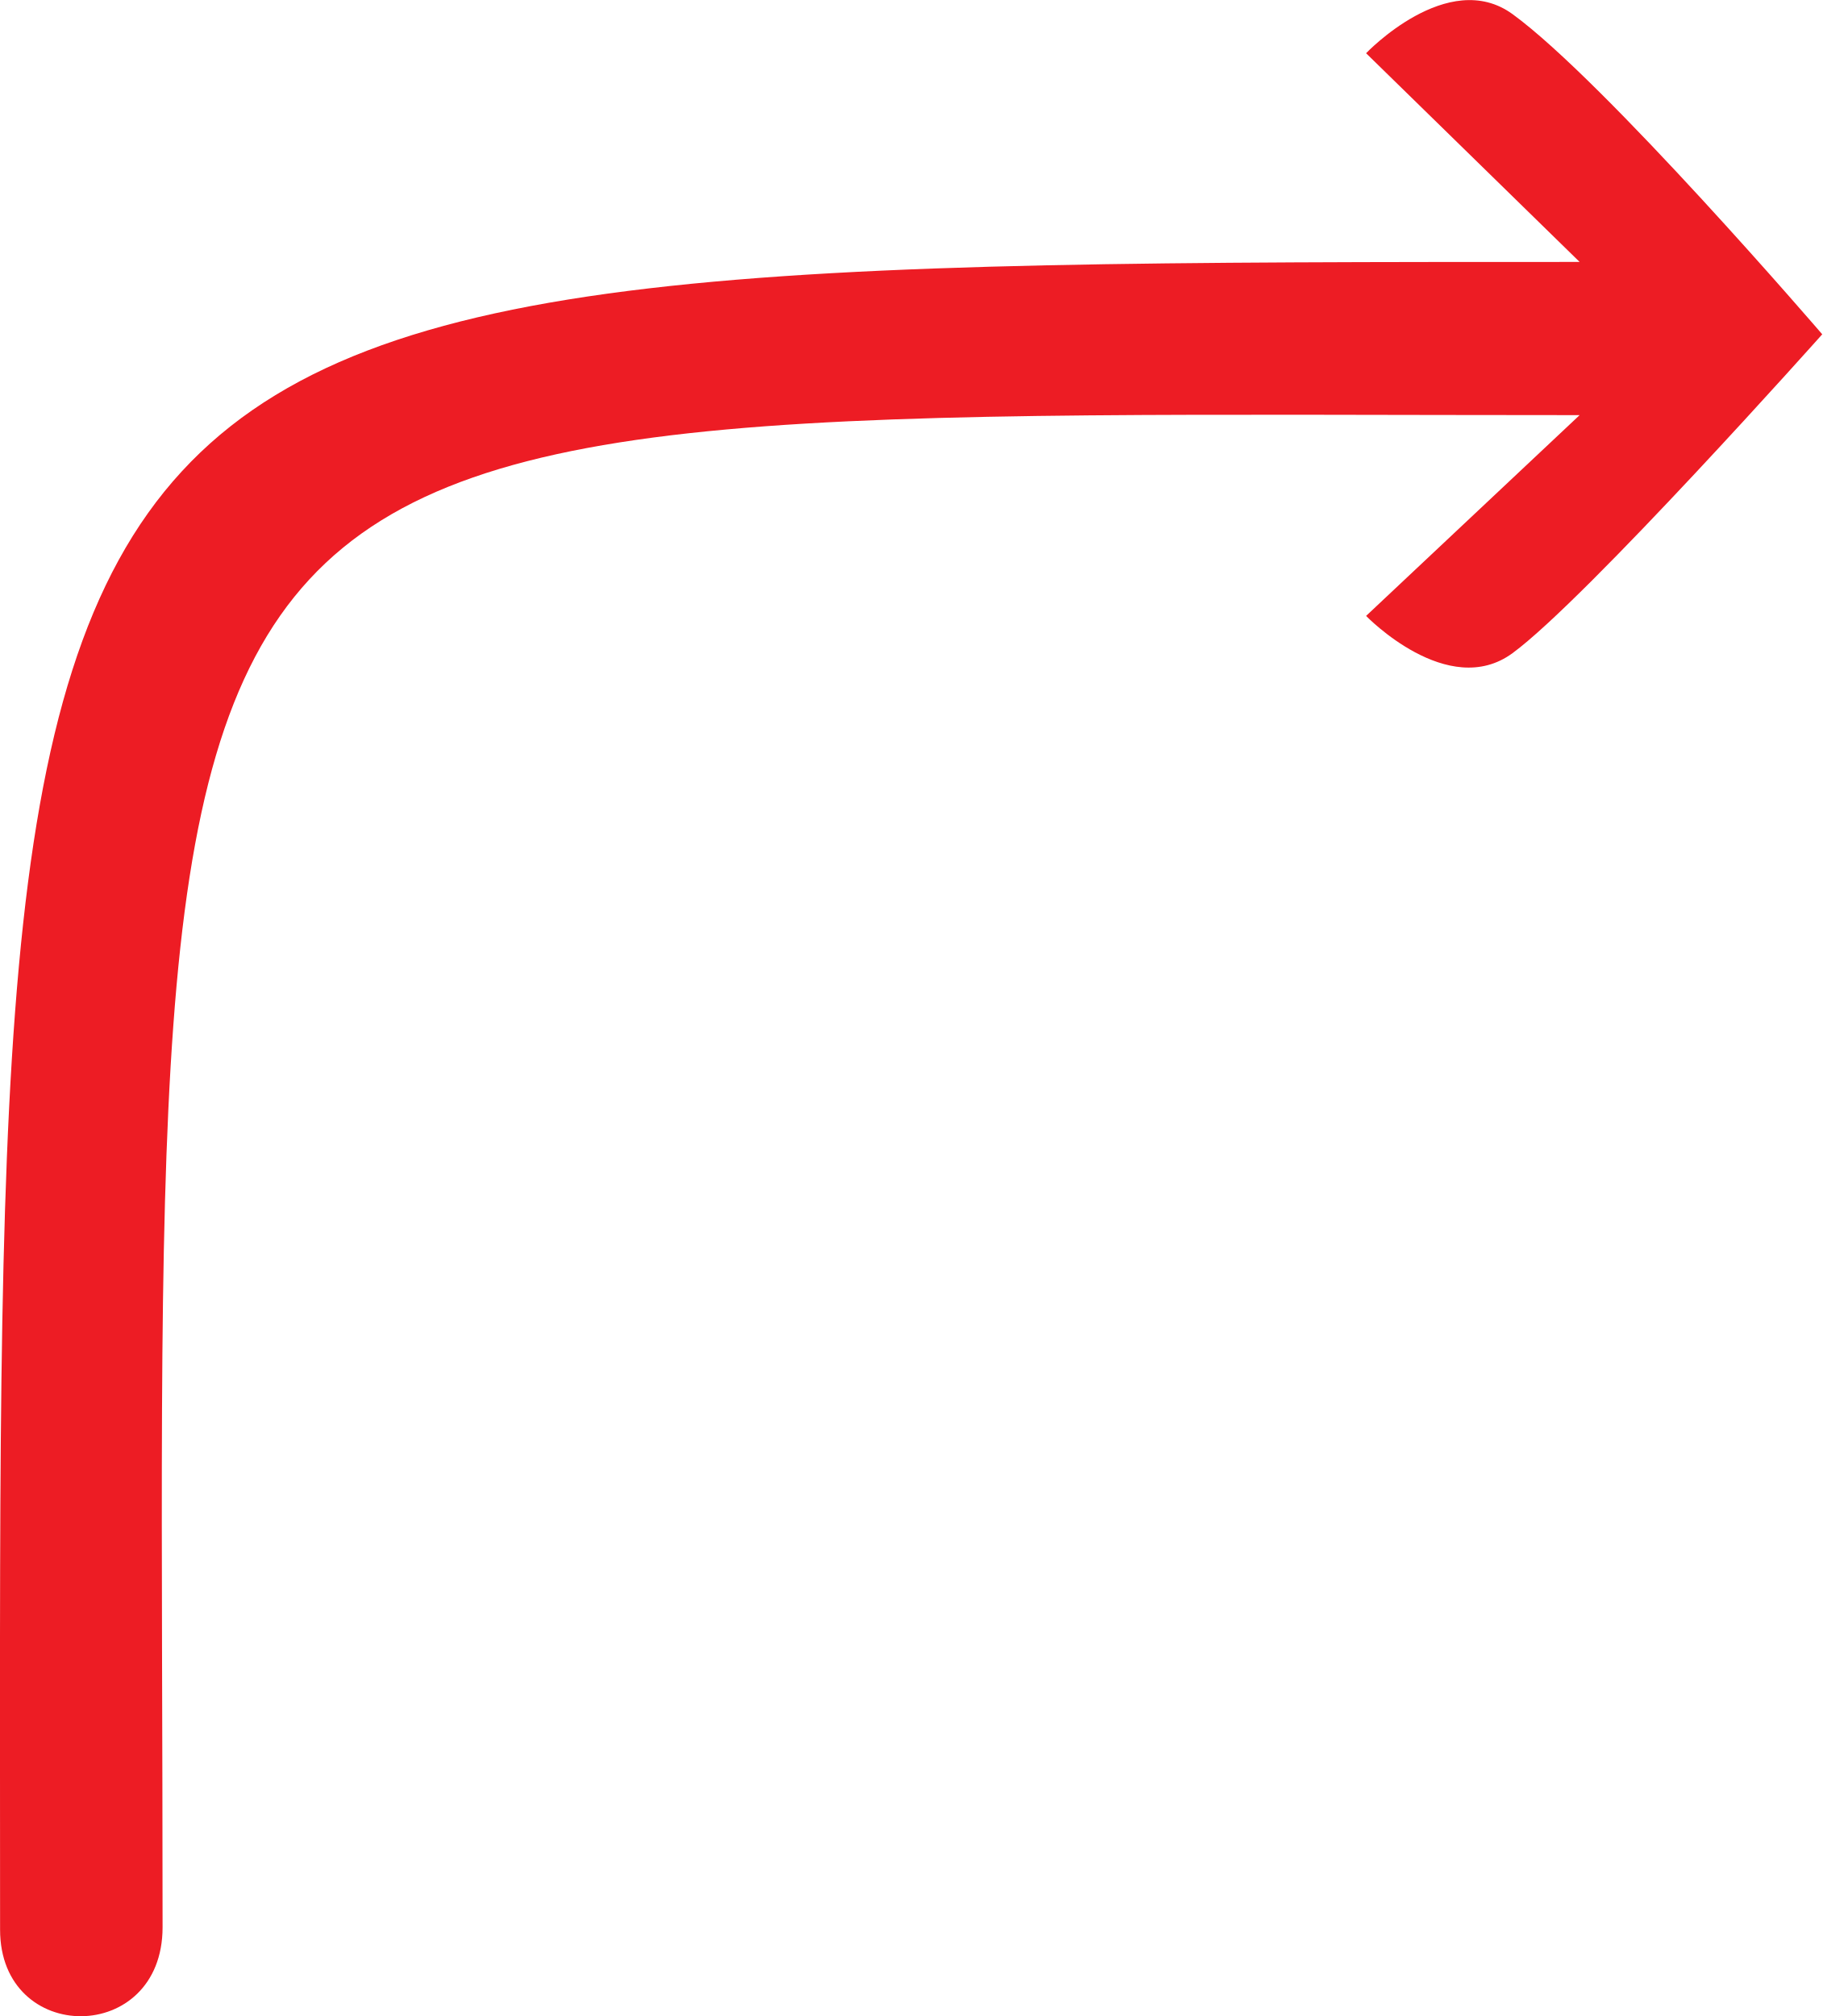
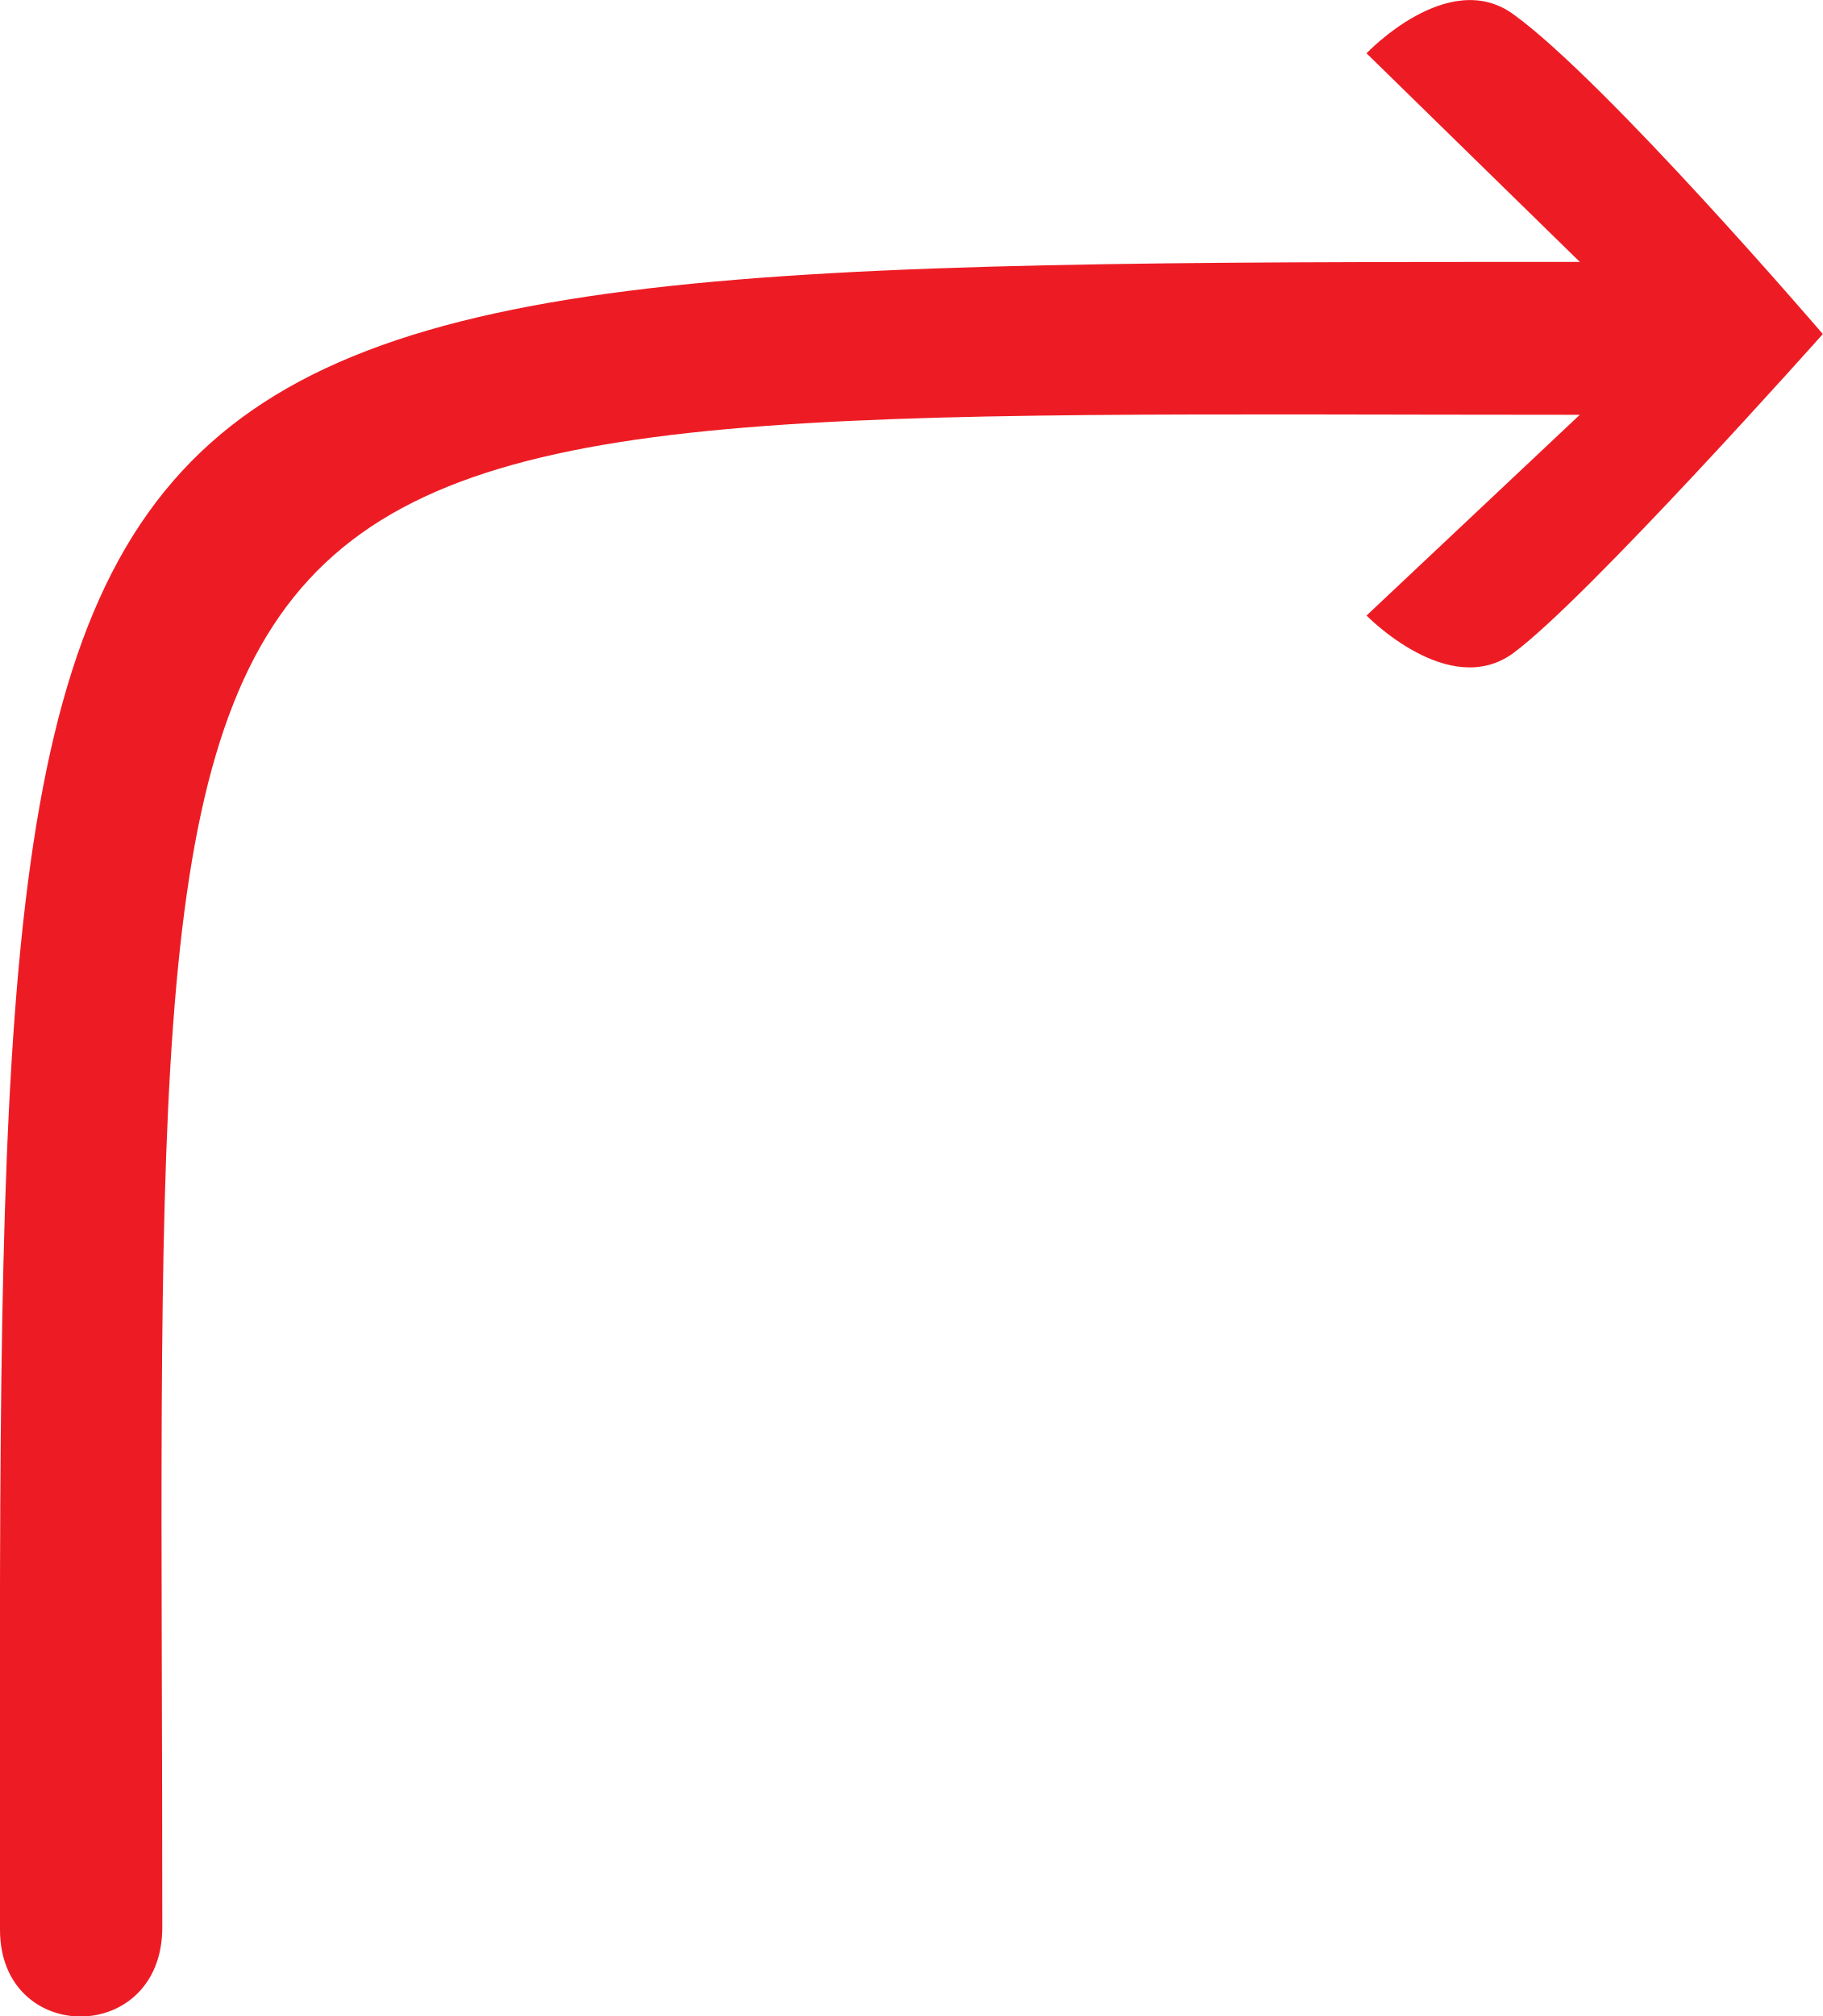
- <svg xmlns="http://www.w3.org/2000/svg" id="Layer_2" data-name="Layer 2" viewBox="0 0 232.47 257.14">
+ <svg xmlns="http://www.w3.org/2000/svg" id="Layer_2" data-name="Layer 2" viewBox="0 0 23.25 25.71">
  <defs>
    <style>
      .cls-1 {
        fill: #ed1c24;
      }
    </style>
  </defs>
  <g id="Layer_1-2" data-name="Layer 1">
-     <path class="cls-1" d="m.01,246.11c0-212.34-5.37-212.7,201.5-212.7l-27.24-26.62s10.44-10.98,18.68-4.99c11.76,8.55,39.51,40.84,39.51,40.84,0,0-30.12,33.78-39.51,40.67-8.24,6.05-18.68-4.75-18.68-4.75l27.24-25.61c-191.09,0-180.77-8.42-180.77,192.87,0,15.08-20.73,15.08-20.73.31Z" />
+     <path class="cls-1" d="m0,24.61c0-21.23-.54-21.27,20.15-21.27l-2.72-2.66s1.04-1.1,1.87-.5c1.18.85,3.95,4.08,3.95,4.08,0,0-3.01,3.38-3.95,4.07-.82.6-1.87-.48-1.87-.48l2.72-2.56c-19.11,0-18.08-.84-18.08,19.29,0,1.51-2.07,1.51-2.07.03Z" />
  </g>
</svg>
